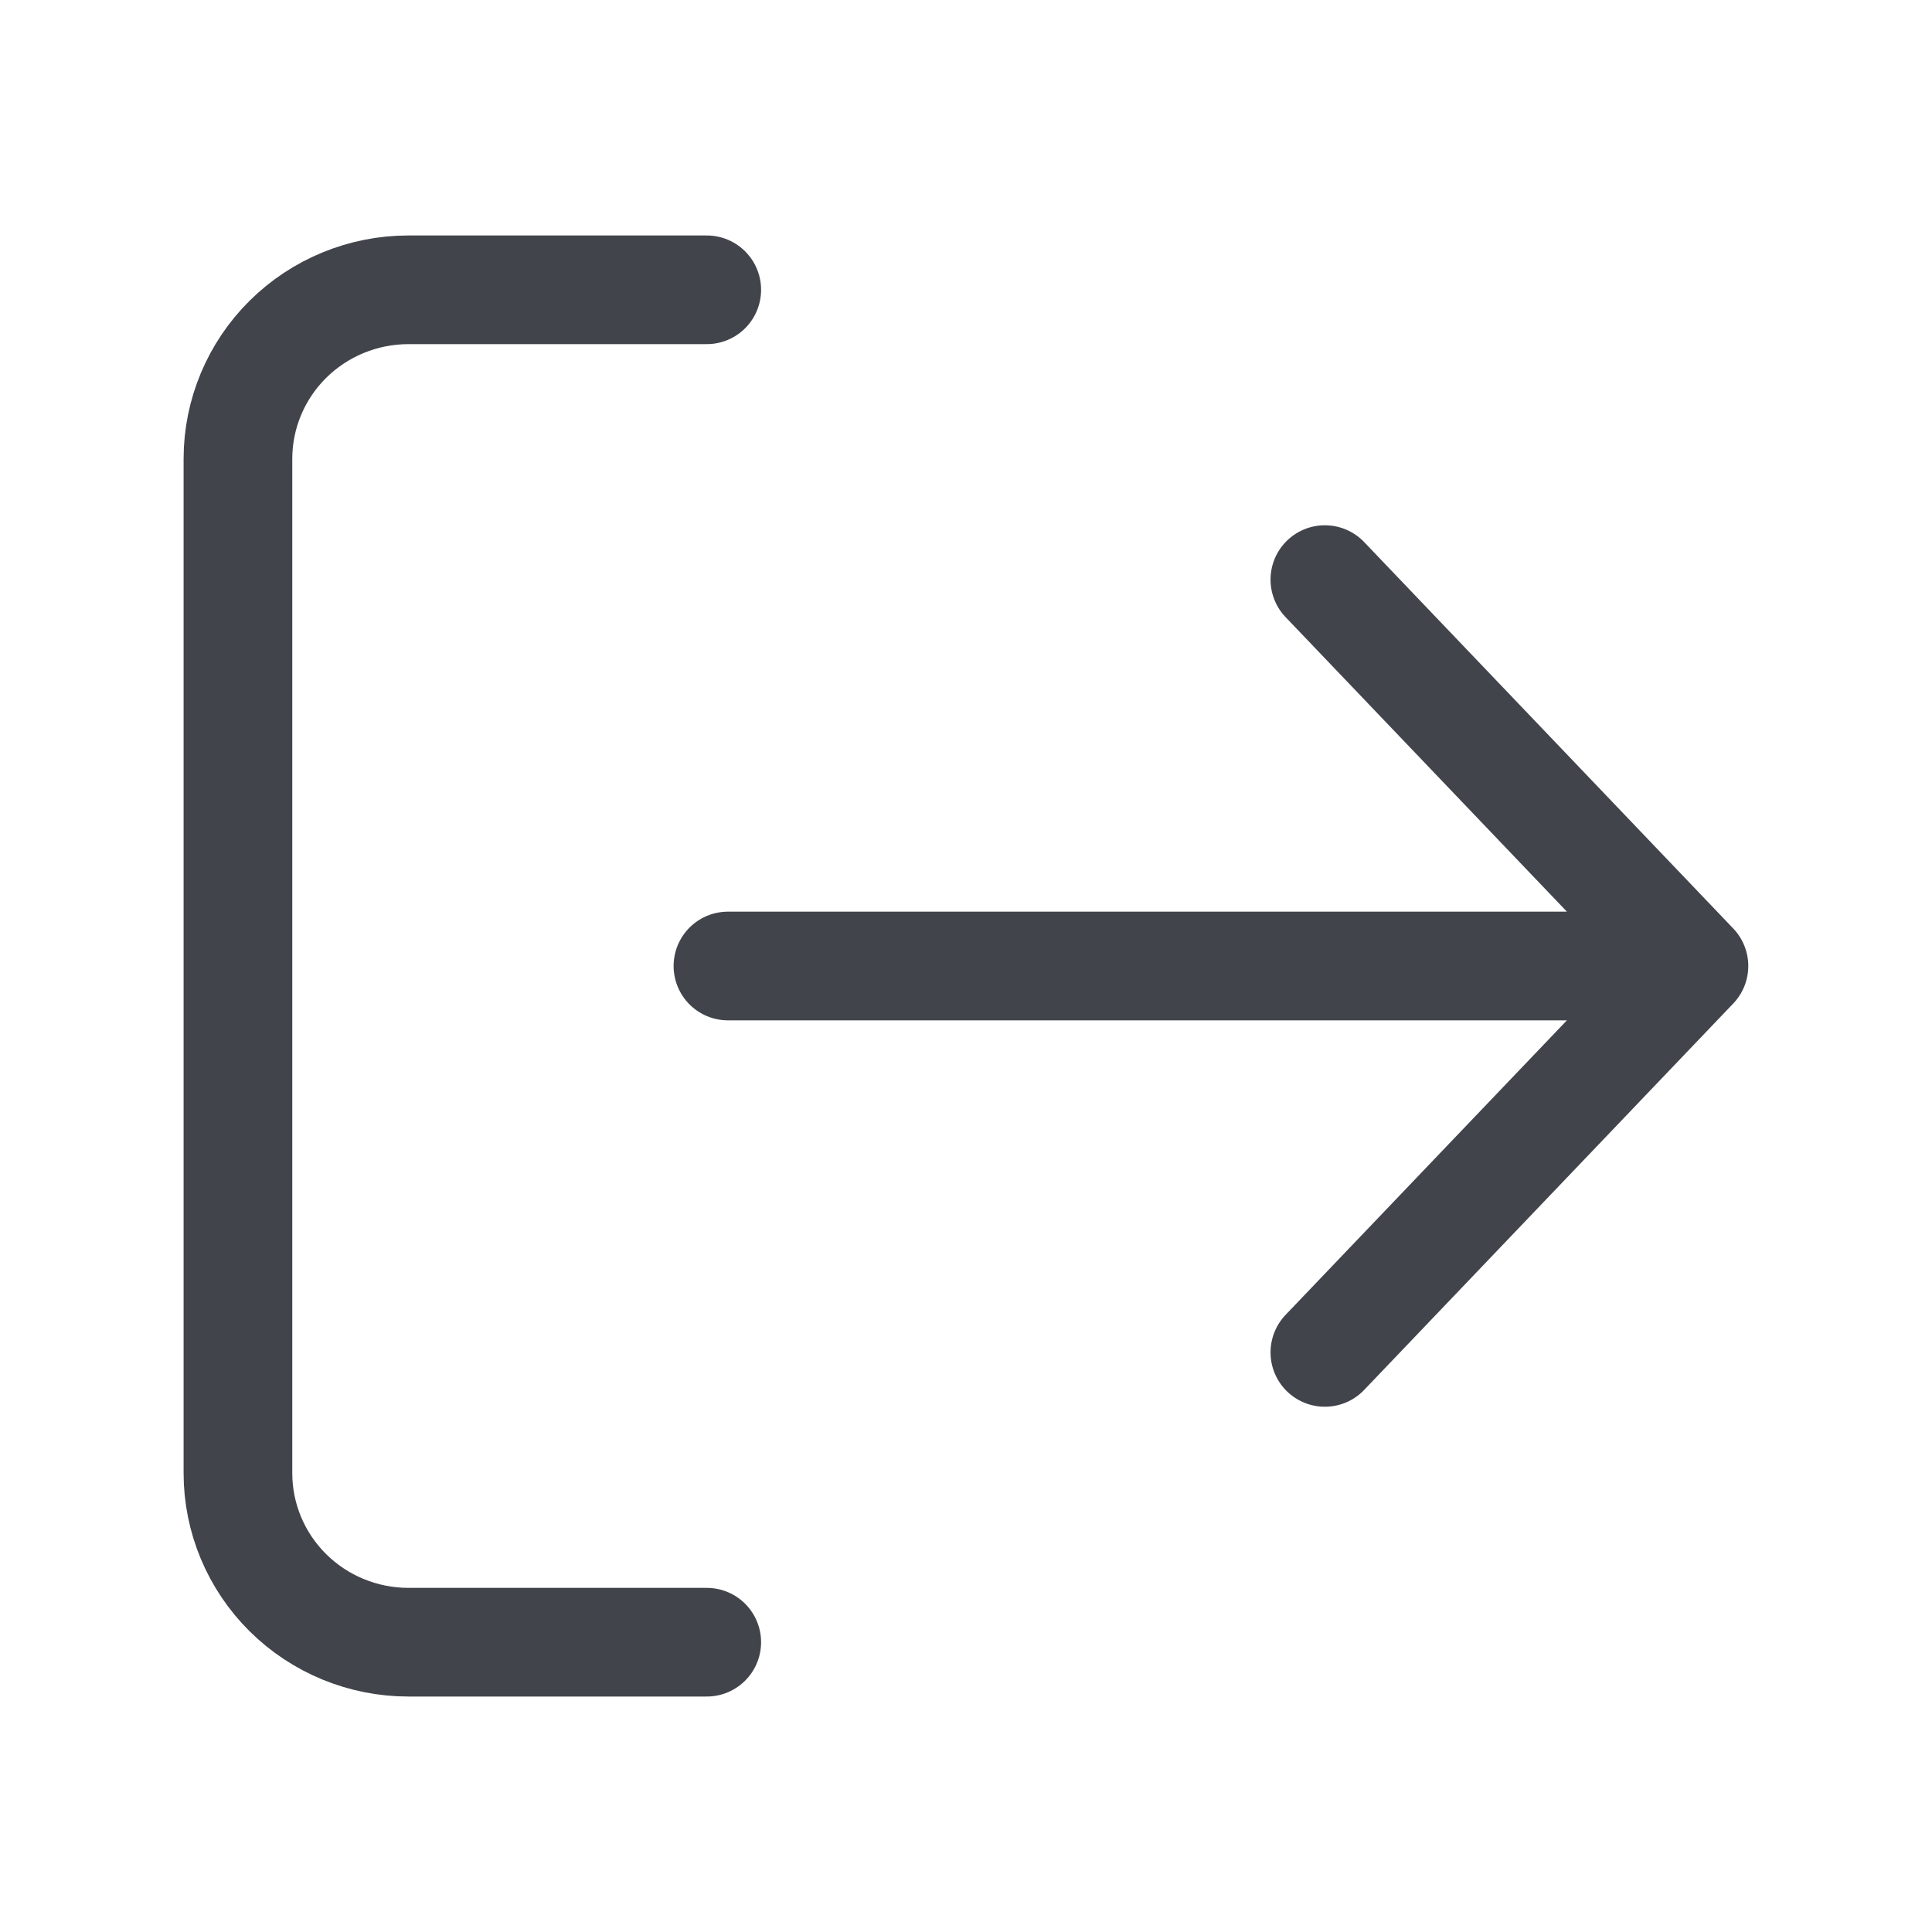
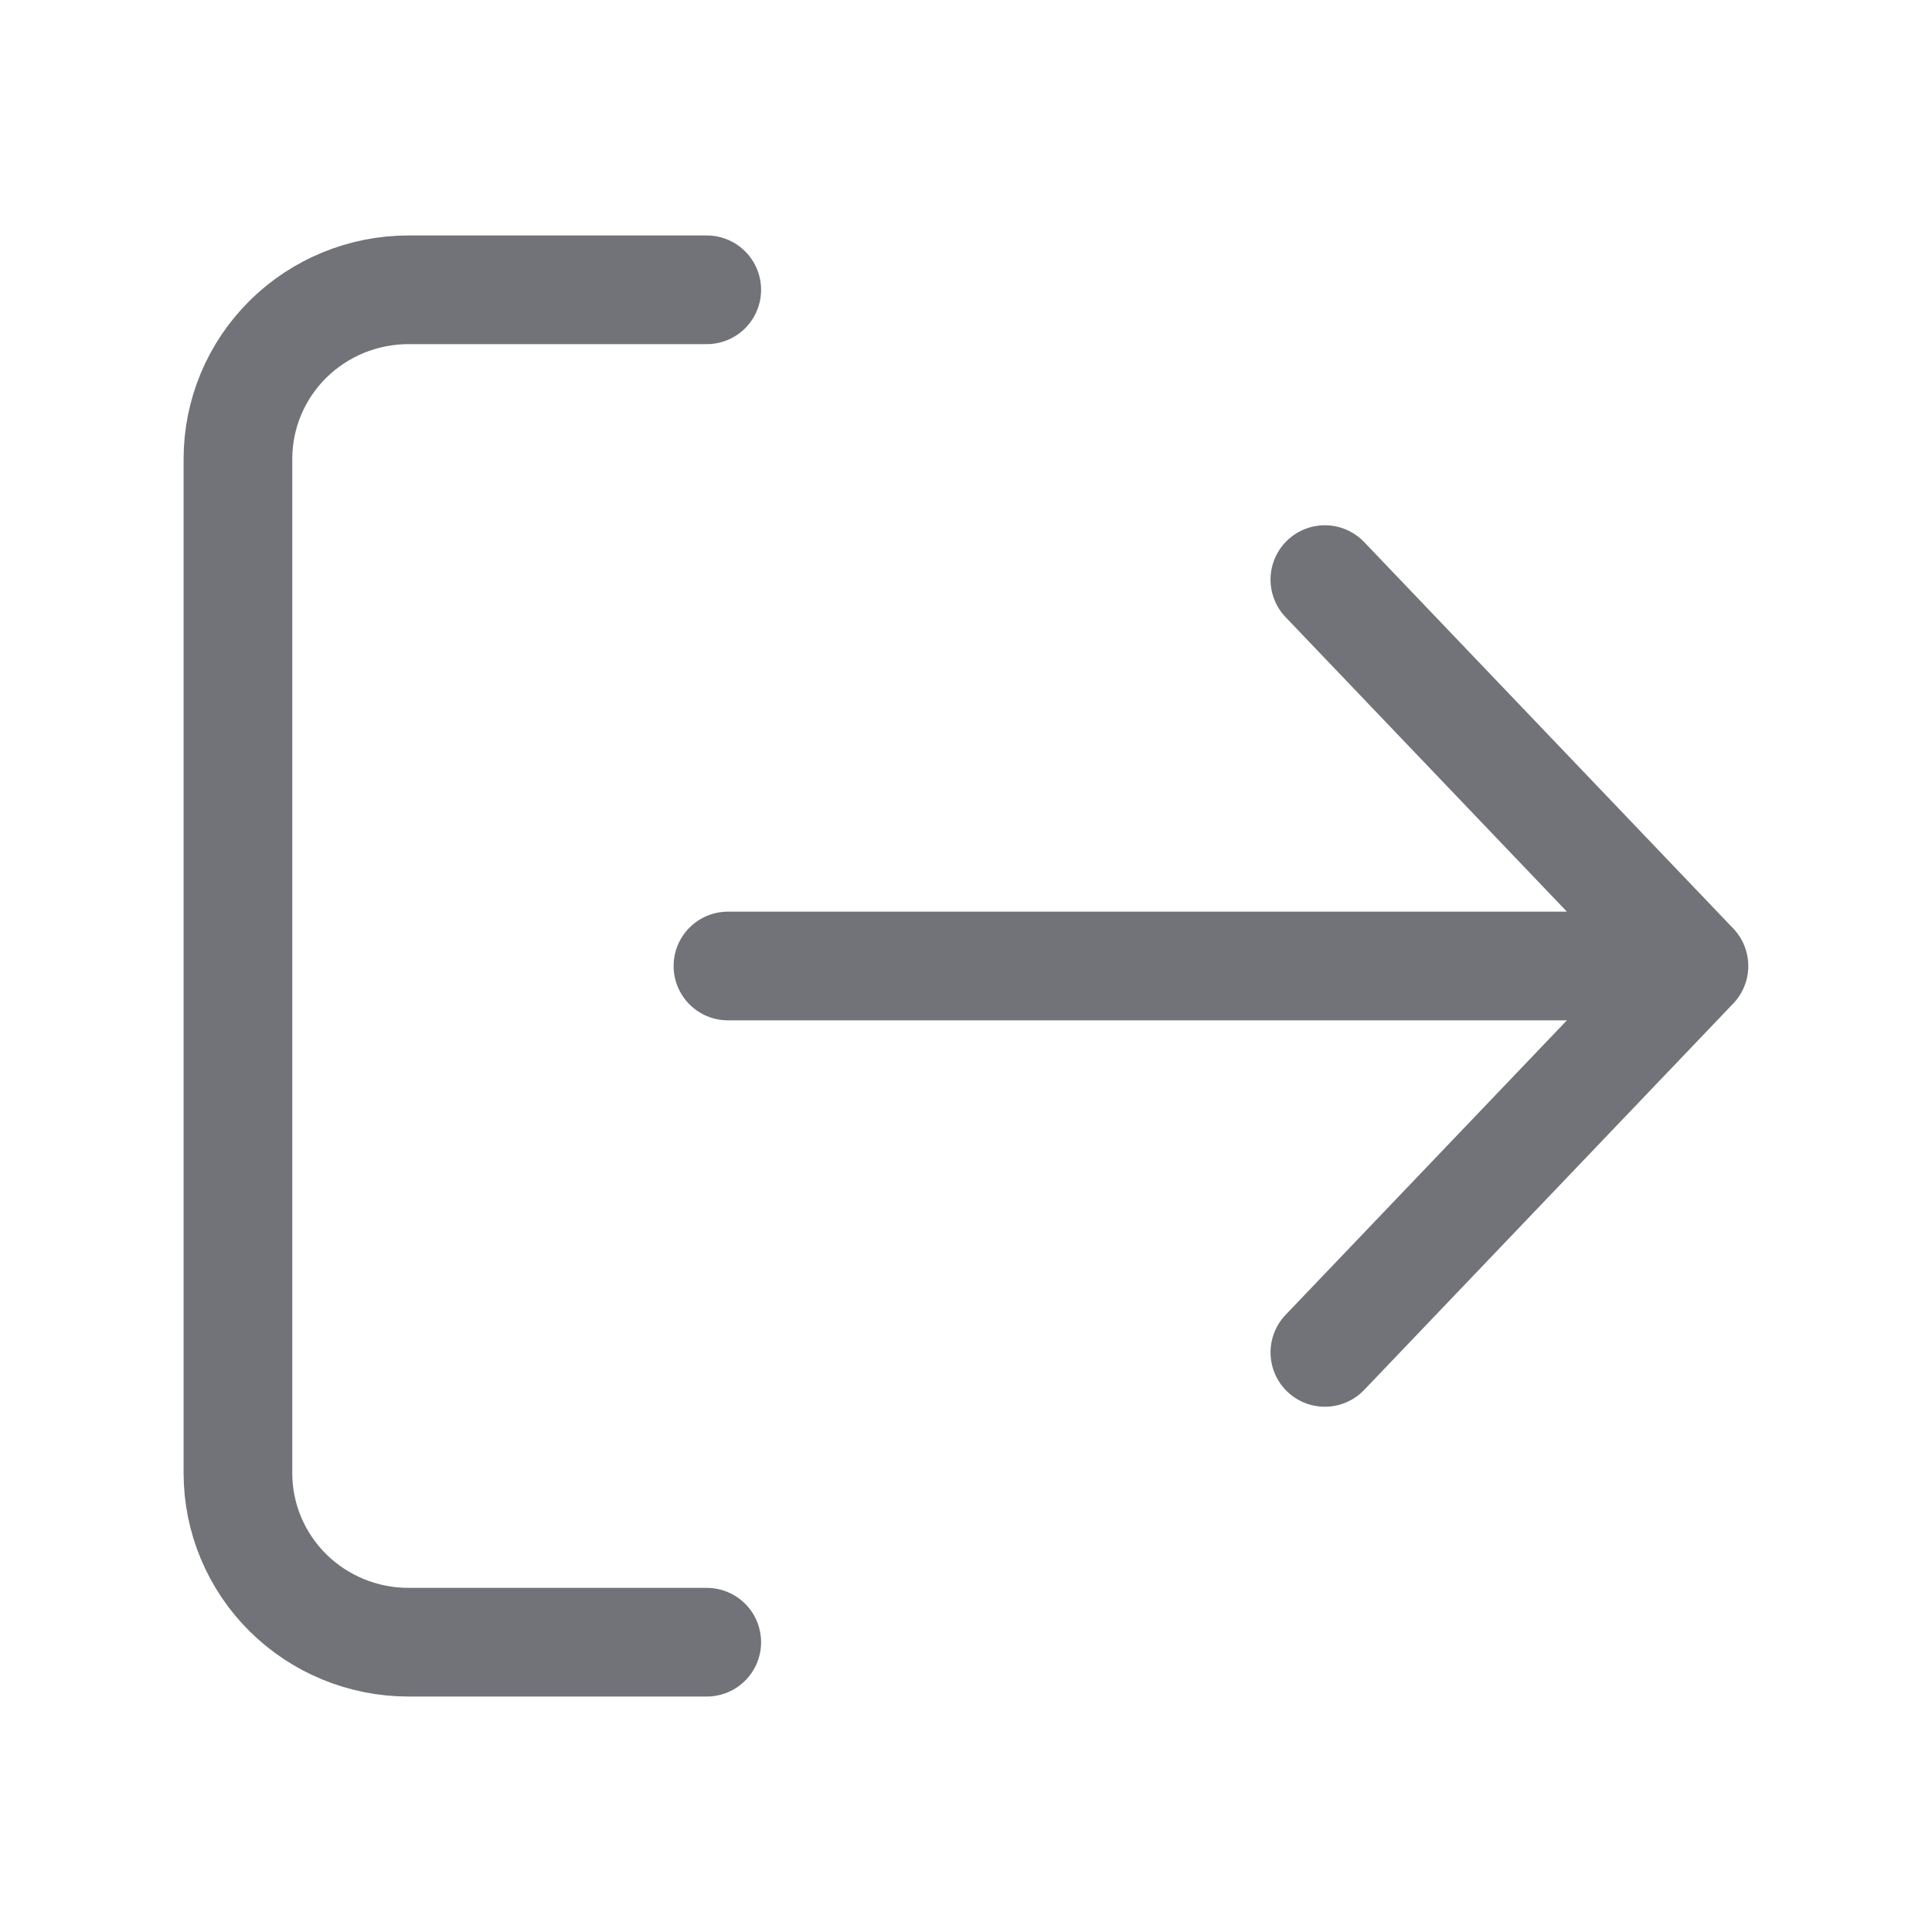
<svg xmlns="http://www.w3.org/2000/svg" width="32" height="32" viewBox="0 0 32 32" fill="none">
-   <path d="M11.706 4.8H6.765C6.016 4.8 5.298 5.095 4.768 5.62C4.239 6.145 3.941 6.857 3.941 7.6V24.4C3.941 25.143 4.239 25.855 4.768 26.38C5.298 26.905 6.016 27.2 6.765 27.2H11.706M12.057 16H28.057M21.944 22.4L28.057 16L21.944 9.6" stroke="#42444C" stroke-width="1.8" stroke-linecap="round" stroke-linejoin="round" />
+   <path d="M11.706 4.8H6.765C6.016 4.8 5.298 5.095 4.768 5.62C4.239 6.145 3.941 6.857 3.941 7.6V24.4C3.941 25.143 4.239 25.855 4.768 26.38C5.298 26.905 6.016 27.2 6.765 27.2H11.706M12.057 16H28.057M21.944 22.4L28.057 16L21.944 9.6" stroke="#717379" stroke-width="1.8" stroke-linecap="round" stroke-linejoin="round" />
</svg>
